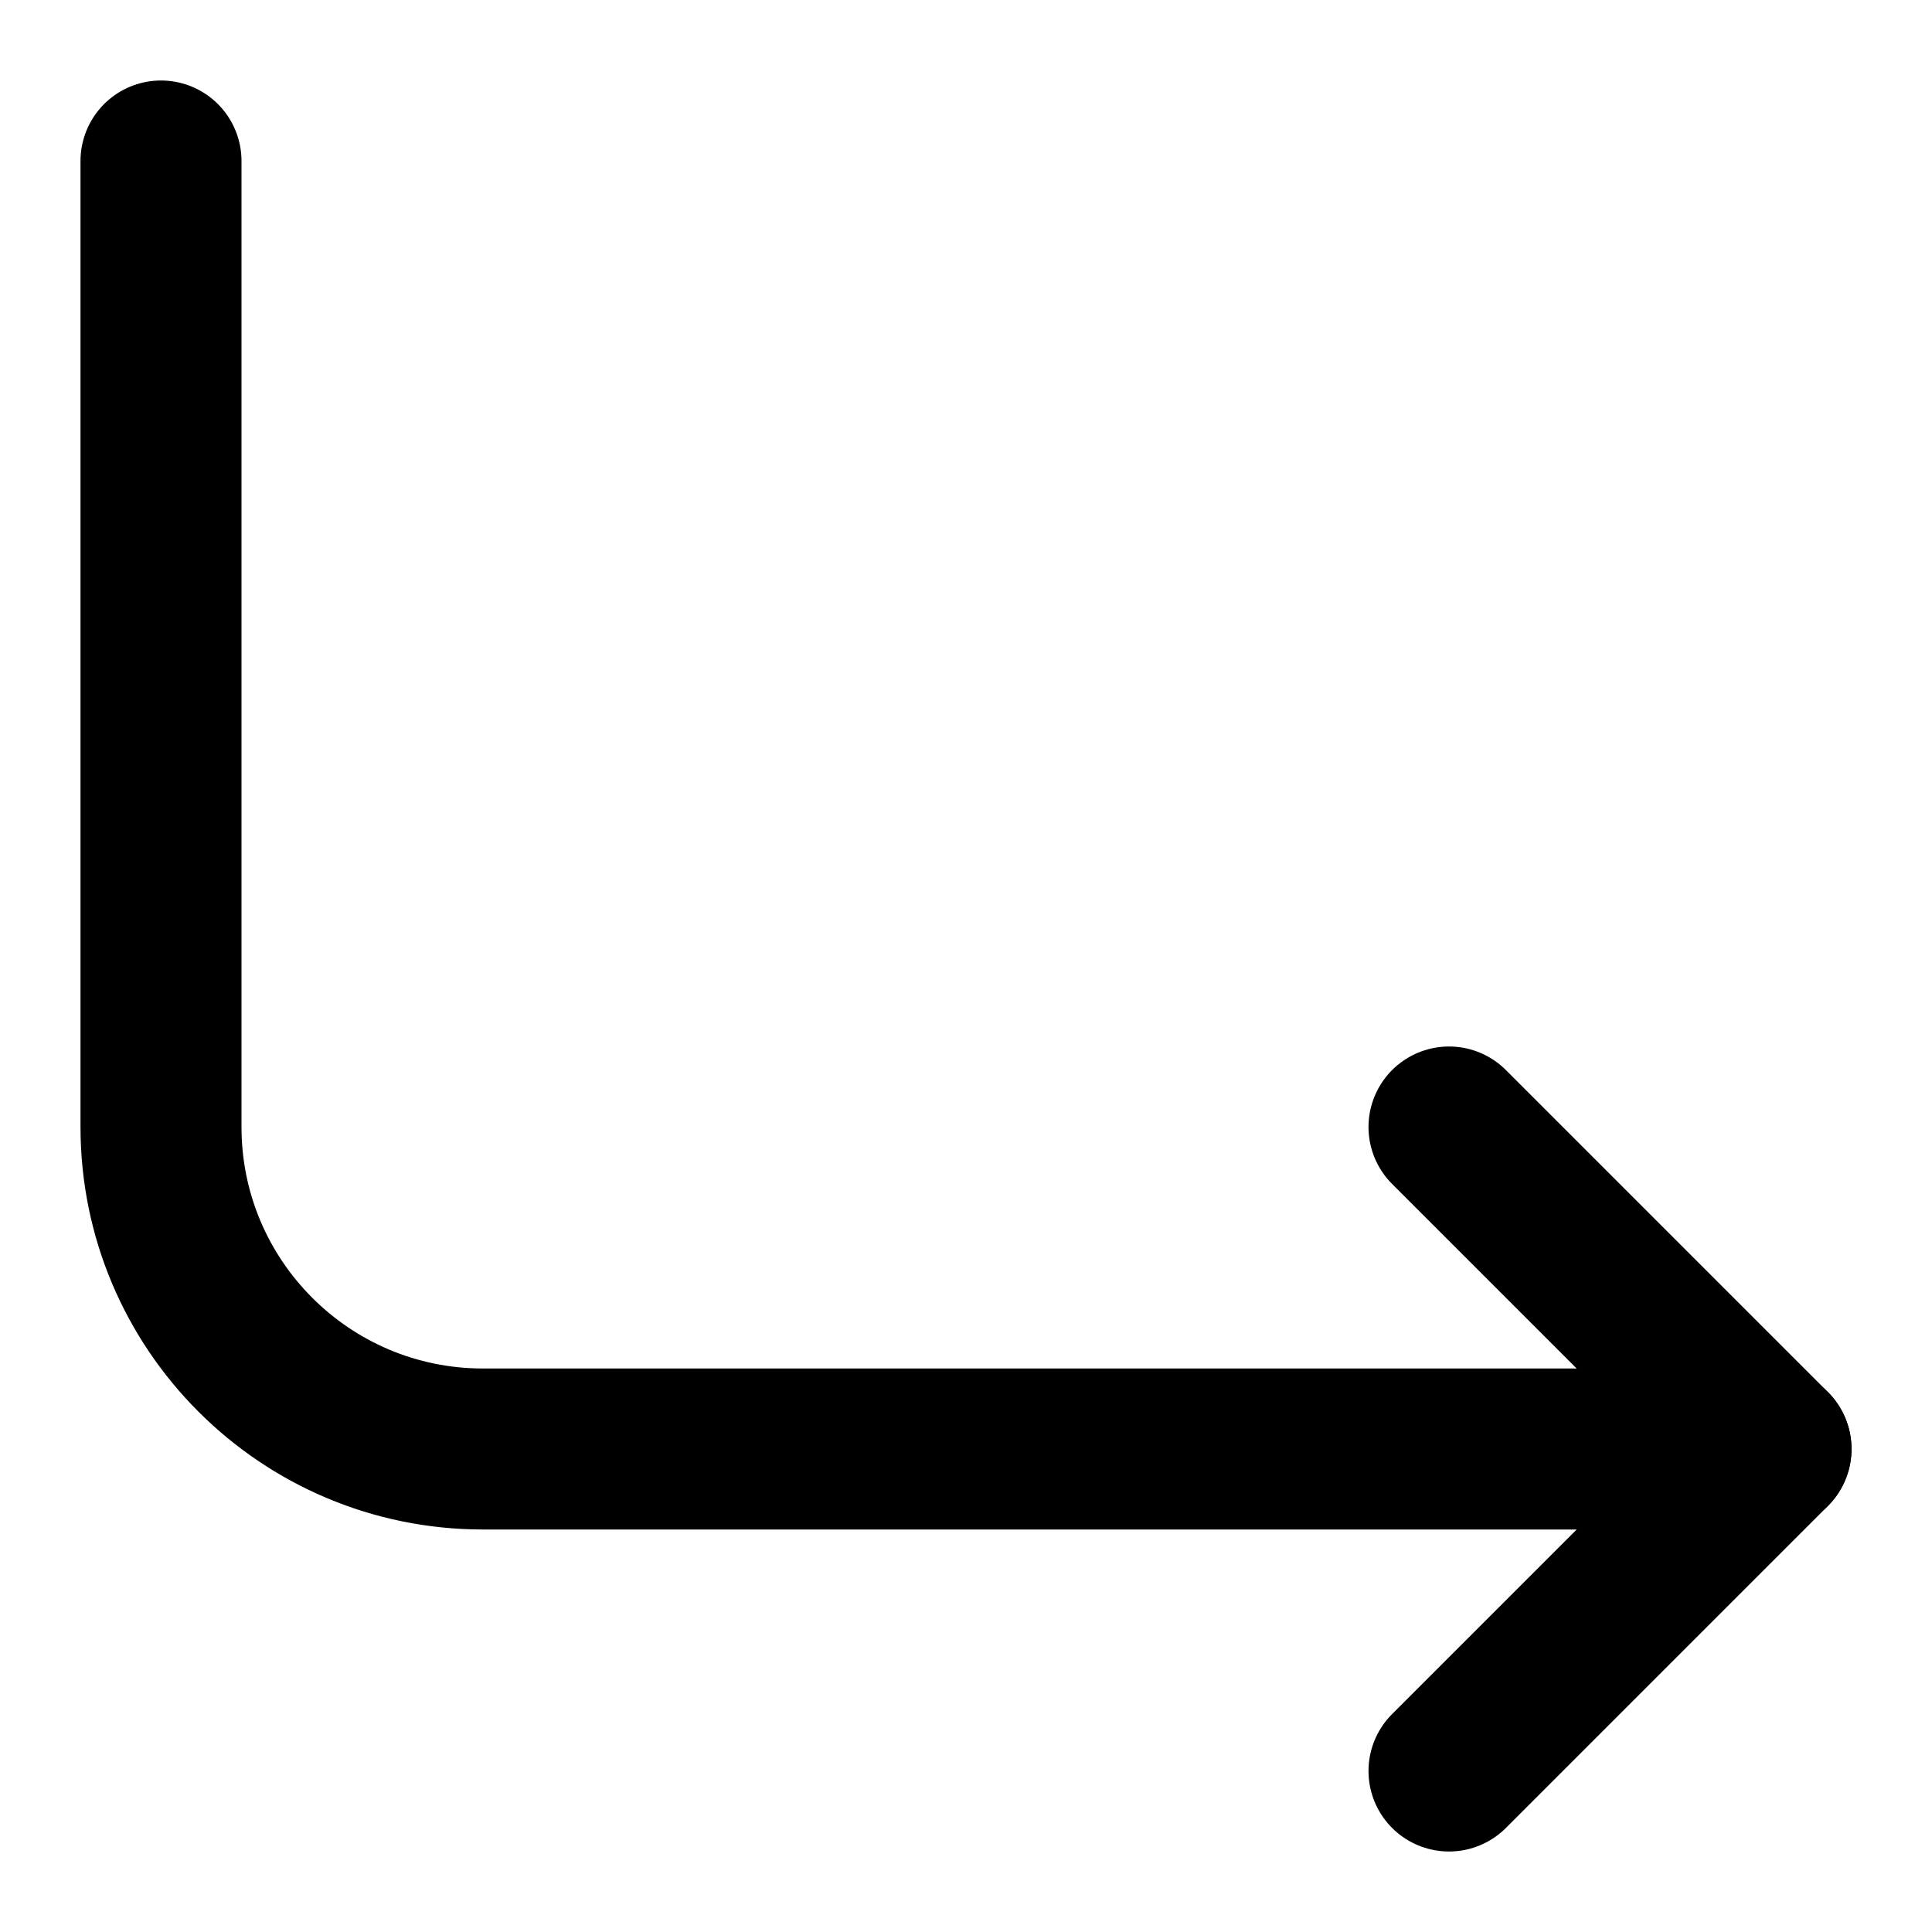
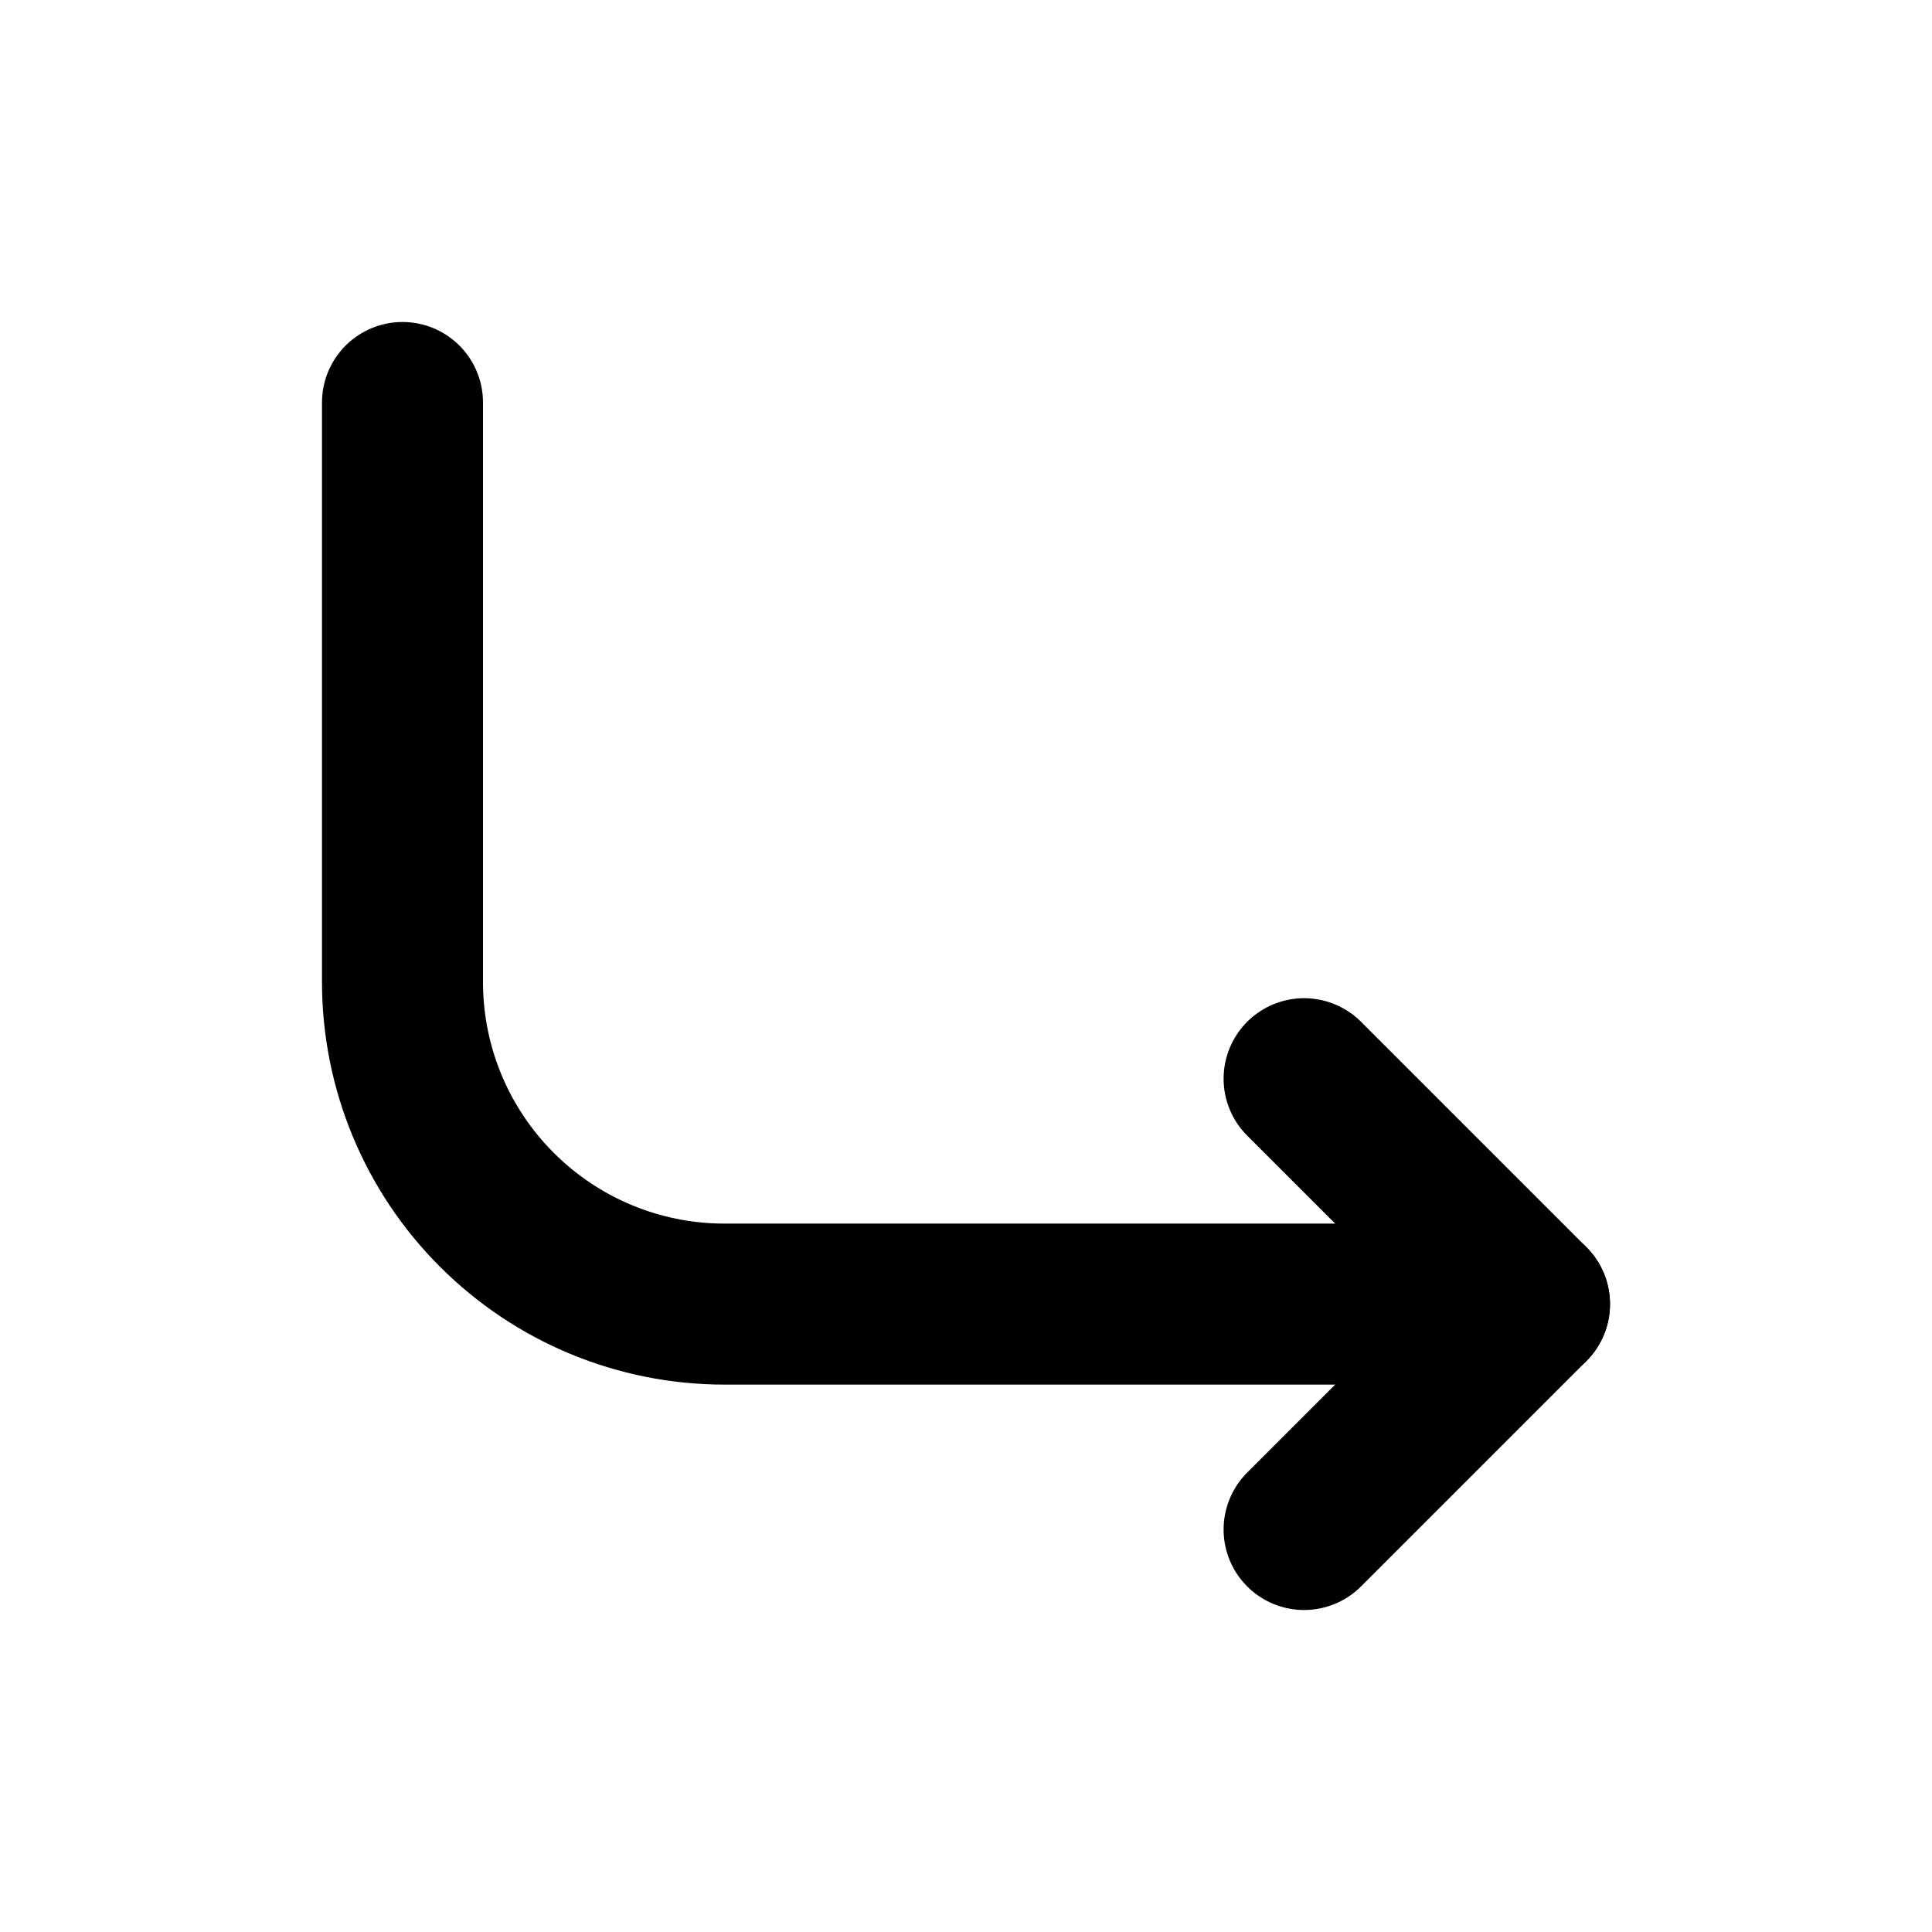
<svg xmlns="http://www.w3.org/2000/svg" viewBox="0 0 24 24" fill-rule="evenodd" clip-rule="evenodd" stroke-linecap="round" stroke-linejoin="round" stroke-miterlimit="1.5">
-   <path d="M18 14l4 4-4 4" fill="none" stroke="#000" stroke-width="2" />
-   <path d="M2 2v12a4 4 0 004 4h16" fill="none" stroke="#000" stroke-width="2" />
+   <path d="M16.2 13.4l2.8 2.8-2.8 2.8" fill="none" stroke="#000" stroke-width="2" />
+   <path d="M5 5v7.2c0 1.061.421 2.078 1.172 2.828A3.995 3.995 0 009 16.2h10" fill="none" stroke="#000" stroke-width="2" />
</svg>
